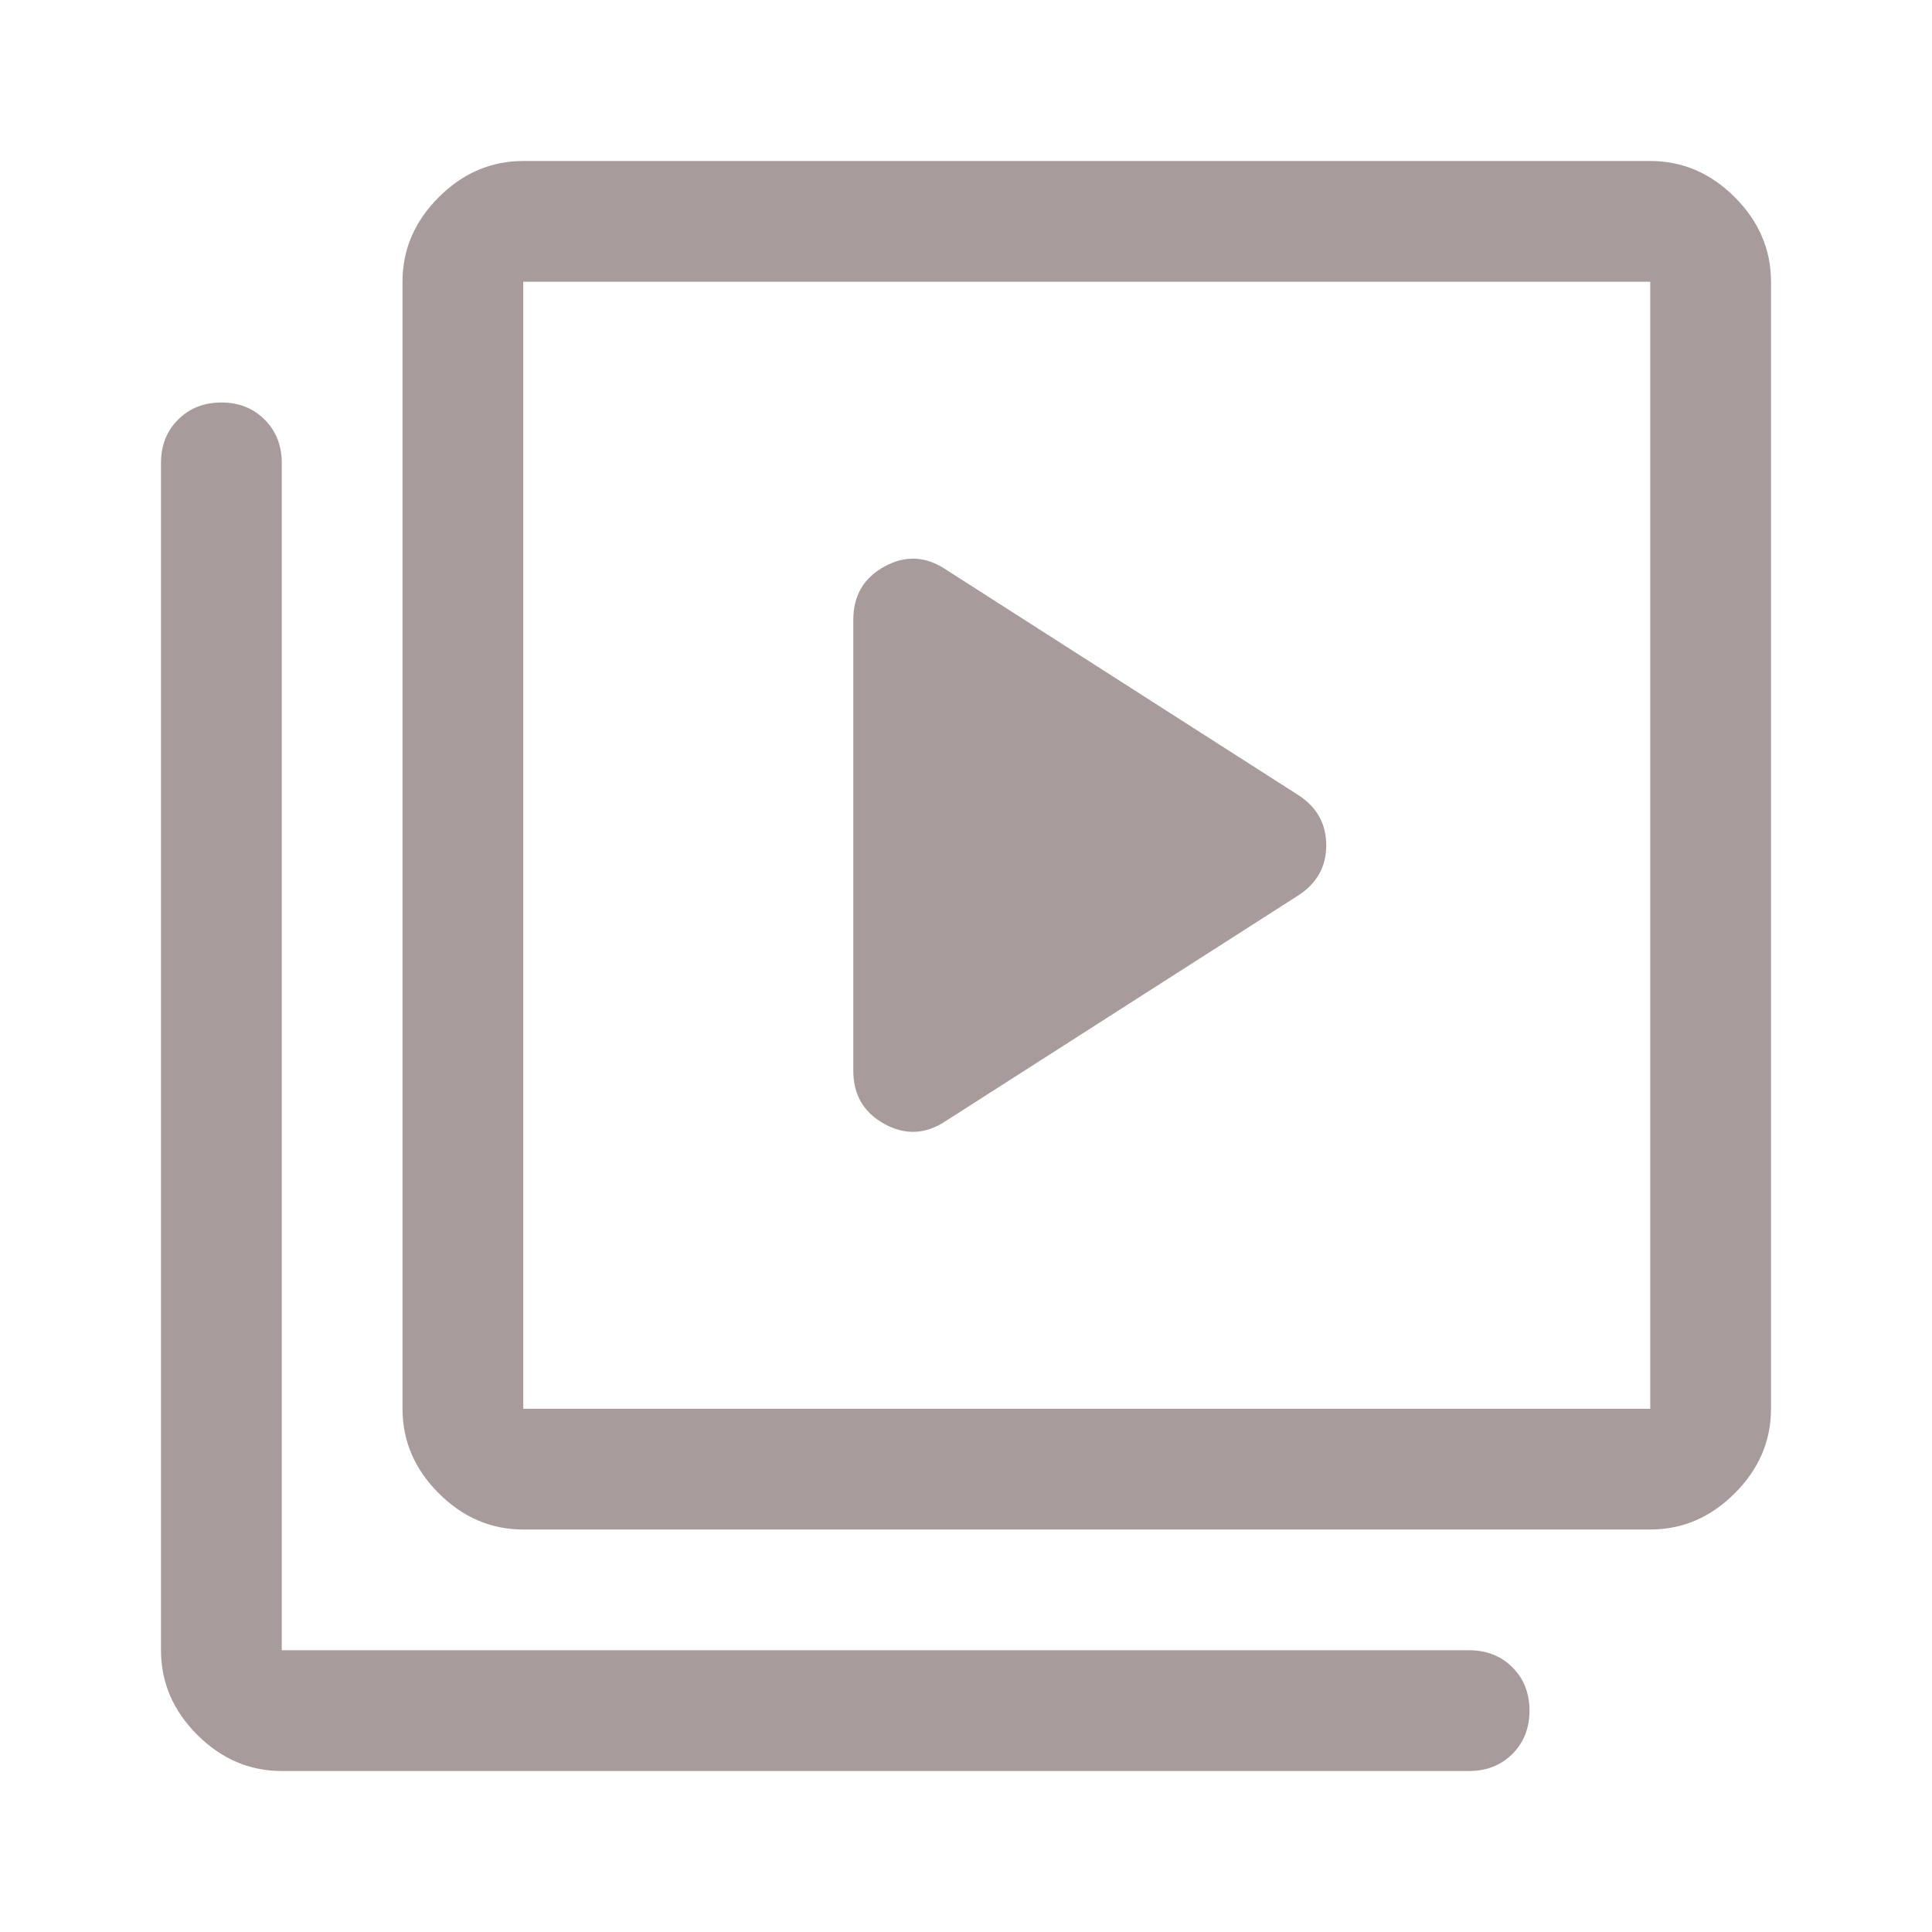
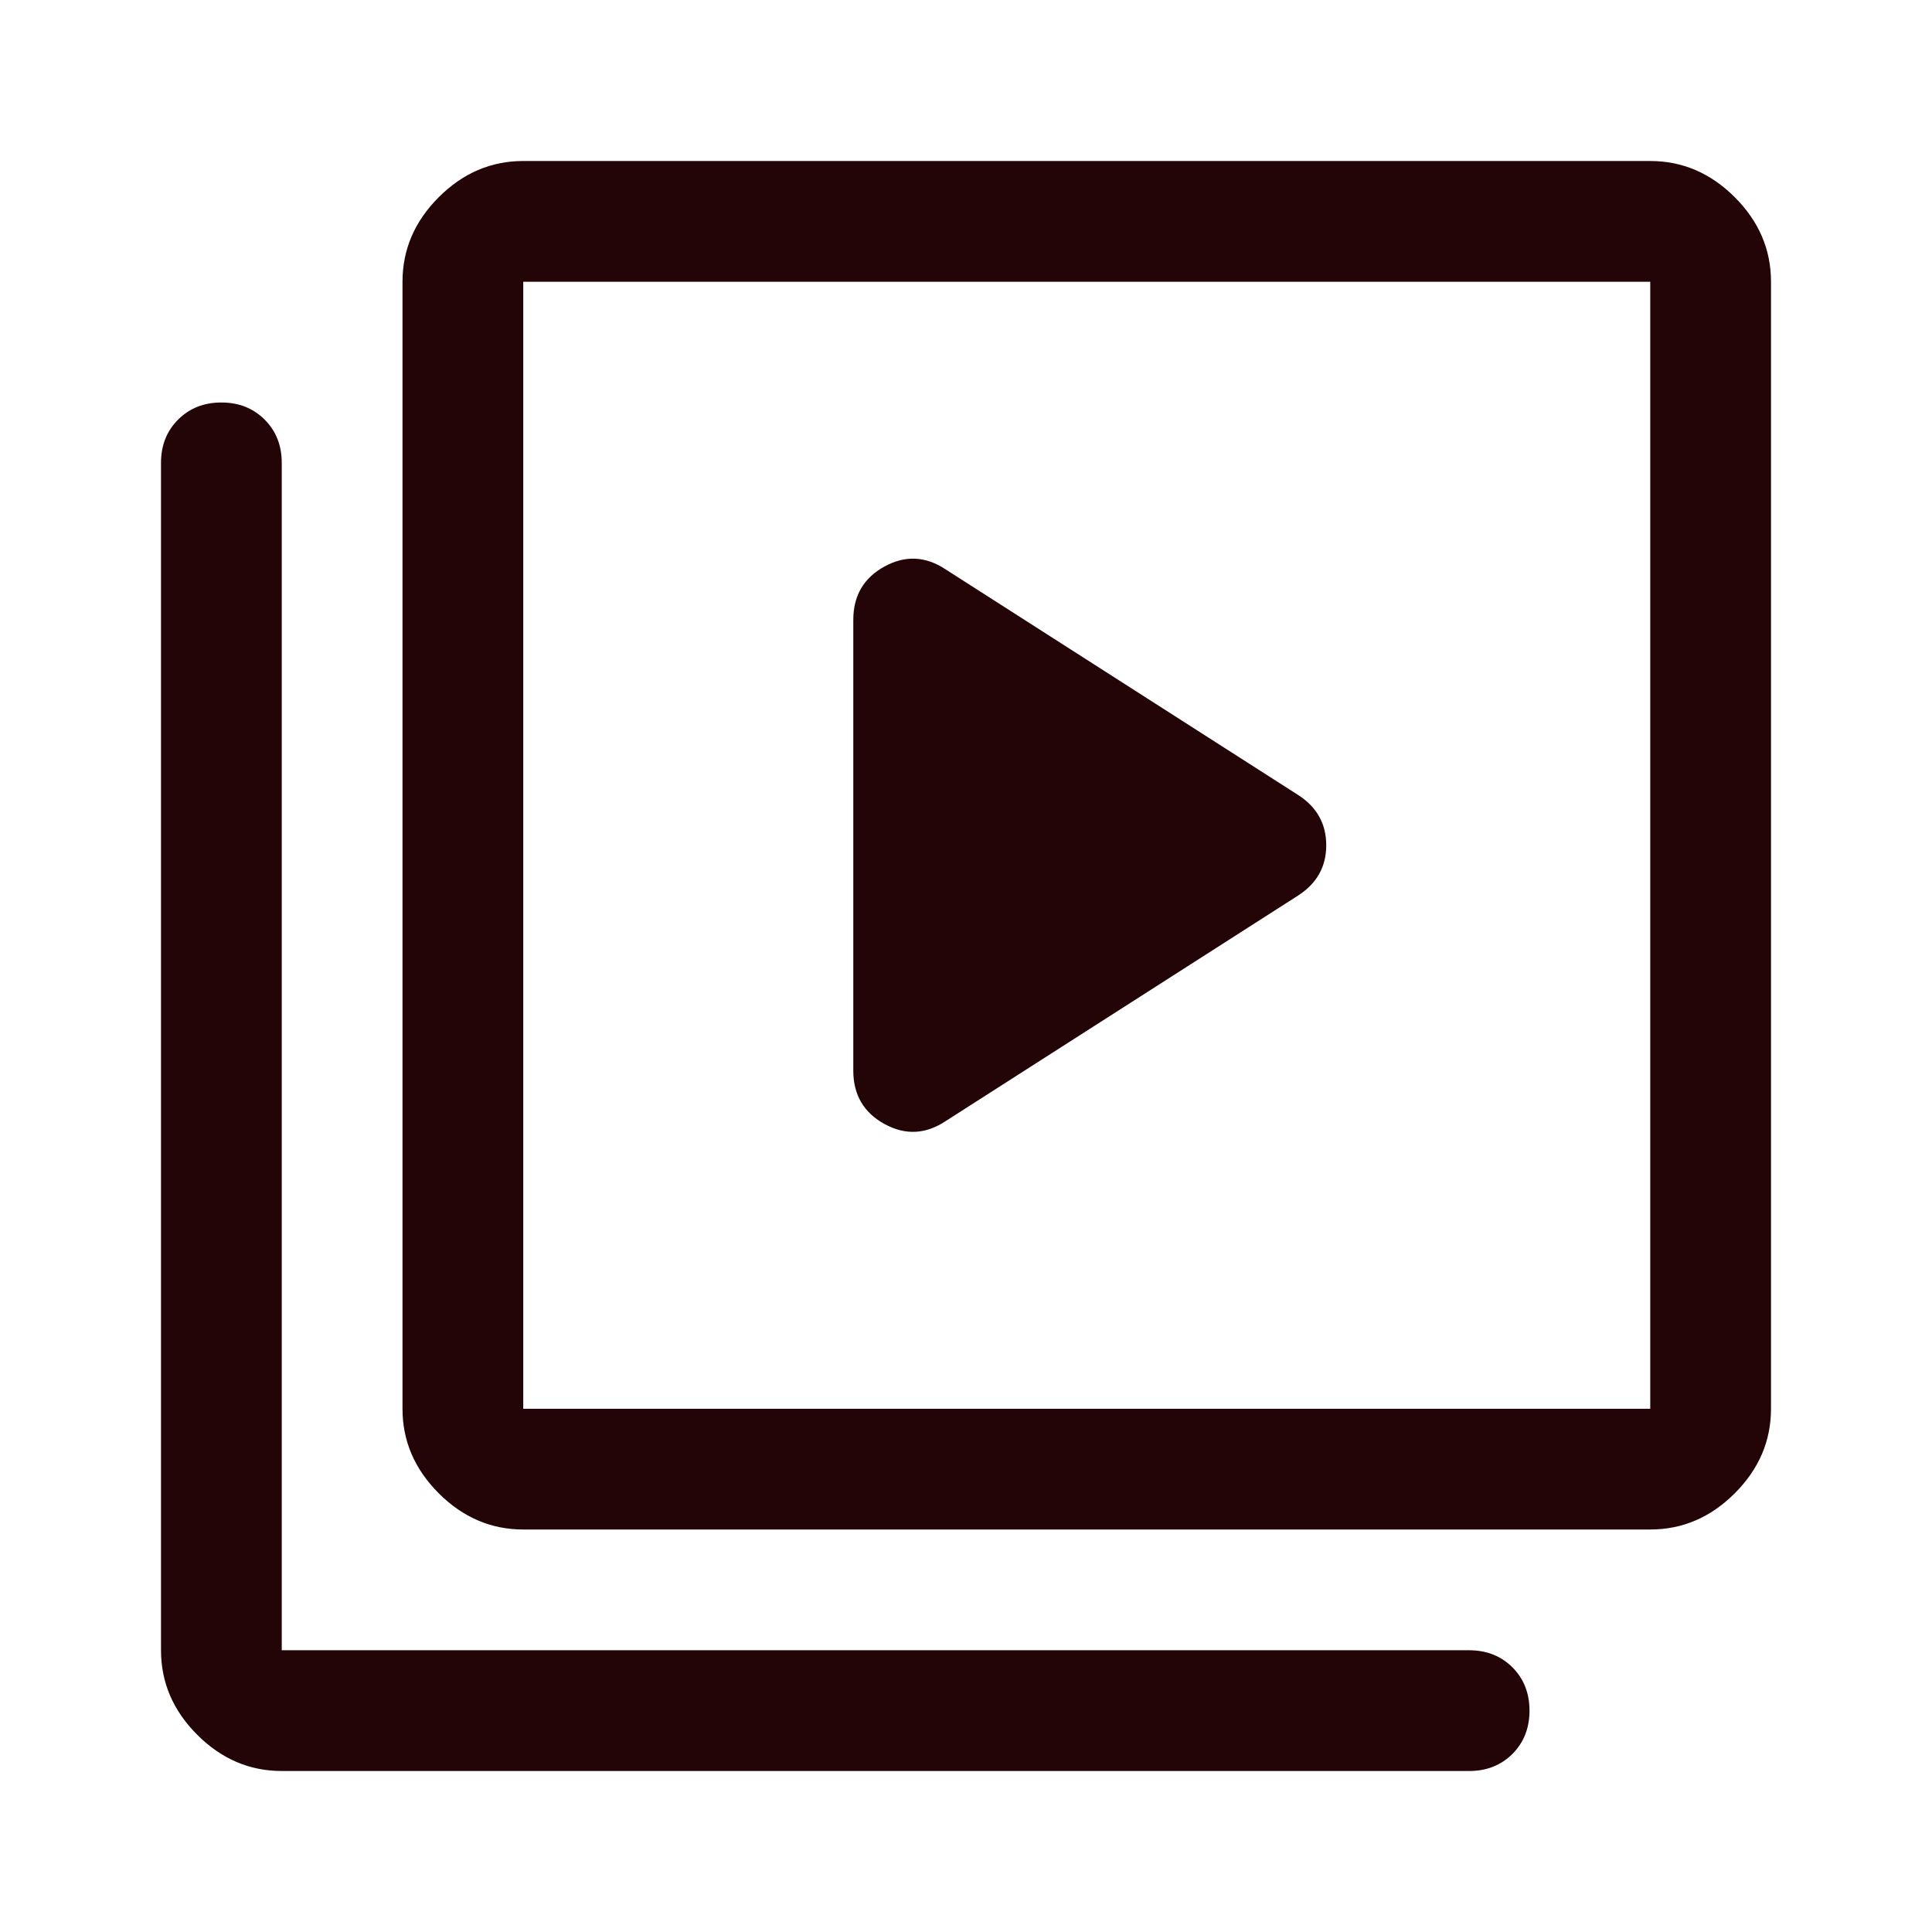
<svg xmlns="http://www.w3.org/2000/svg" width="24" height="24" viewBox="0 0 24 24" fill="none">
-   <path d="M11.75 13.925L16.125 11.125C16.358 10.975 16.475 10.767 16.475 10.5C16.475 10.233 16.358 10.025 16.125 9.875L11.75 7.075C11.5 6.908 11.246 6.896 10.988 7.037C10.729 7.179 10.6 7.4 10.6 7.7V13.3C10.6 13.6 10.729 13.821 10.988 13.963C11.246 14.104 11.5 14.092 11.75 13.925ZM6.5 19C6.1 19 5.75 18.85 5.45 18.55C5.15 18.25 5 17.9 5 17.5V3.5C5 3.1 5.15 2.75 5.45 2.45C5.75 2.15 6.1 2 6.5 2H20.5C20.9 2 21.25 2.15 21.55 2.45C21.85 2.75 22 3.1 22 3.5V17.5C22 17.9 21.85 18.25 21.55 18.55C21.25 18.85 20.9 19 20.5 19H6.5ZM6.5 17.5H20.5V3.5H6.5V17.5ZM3.5 22C3.1 22 2.75 21.85 2.45 21.55C2.15 21.25 2 20.9 2 20.5V5.75C2 5.533 2.071 5.354 2.212 5.213C2.354 5.071 2.533 5 2.75 5C2.967 5 3.146 5.071 3.288 5.213C3.429 5.354 3.5 5.533 3.5 5.75V20.5H18.25C18.467 20.5 18.646 20.571 18.788 20.712C18.929 20.854 19 21.033 19 21.25C19 21.467 18.929 21.646 18.788 21.788C18.646 21.929 18.467 22 18.25 22H3.5ZM6.5 3.5V17.5V3.5Z" fill="#240507" fill-opacity="0.4" />
+   <path d="M11.75 13.925L16.125 11.125C16.358 10.975 16.475 10.767 16.475 10.5C16.475 10.233 16.358 10.025 16.125 9.875L11.75 7.075C11.5 6.908 11.246 6.896 10.988 7.037C10.729 7.179 10.6 7.4 10.6 7.7V13.3C10.6 13.6 10.729 13.821 10.988 13.963C11.246 14.104 11.5 14.092 11.75 13.925ZM6.5 19C6.1 19 5.75 18.85 5.45 18.55C5.15 18.25 5 17.9 5 17.5V3.5C5 3.1 5.15 2.75 5.45 2.45C5.75 2.15 6.1 2 6.5 2H20.5C20.9 2 21.25 2.15 21.55 2.45C21.85 2.75 22 3.1 22 3.5V17.5C22 17.9 21.85 18.25 21.55 18.55C21.25 18.85 20.9 19 20.5 19H6.5ZM6.5 17.5H20.5V3.5H6.5V17.5ZM3.5 22C3.1 22 2.75 21.85 2.45 21.55C2.15 21.25 2 20.9 2 20.5V5.75C2 5.533 2.071 5.354 2.212 5.213C2.354 5.071 2.533 5 2.75 5C2.967 5 3.146 5.071 3.288 5.213C3.429 5.354 3.5 5.533 3.5 5.75V20.5H18.25C18.467 20.5 18.646 20.571 18.788 20.712C18.929 20.854 19 21.033 19 21.25C19 21.467 18.929 21.646 18.788 21.788C18.646 21.929 18.467 22 18.25 22H3.5ZM6.5 3.5V17.5V3.5Z" fill="#240507" />
</svg>
